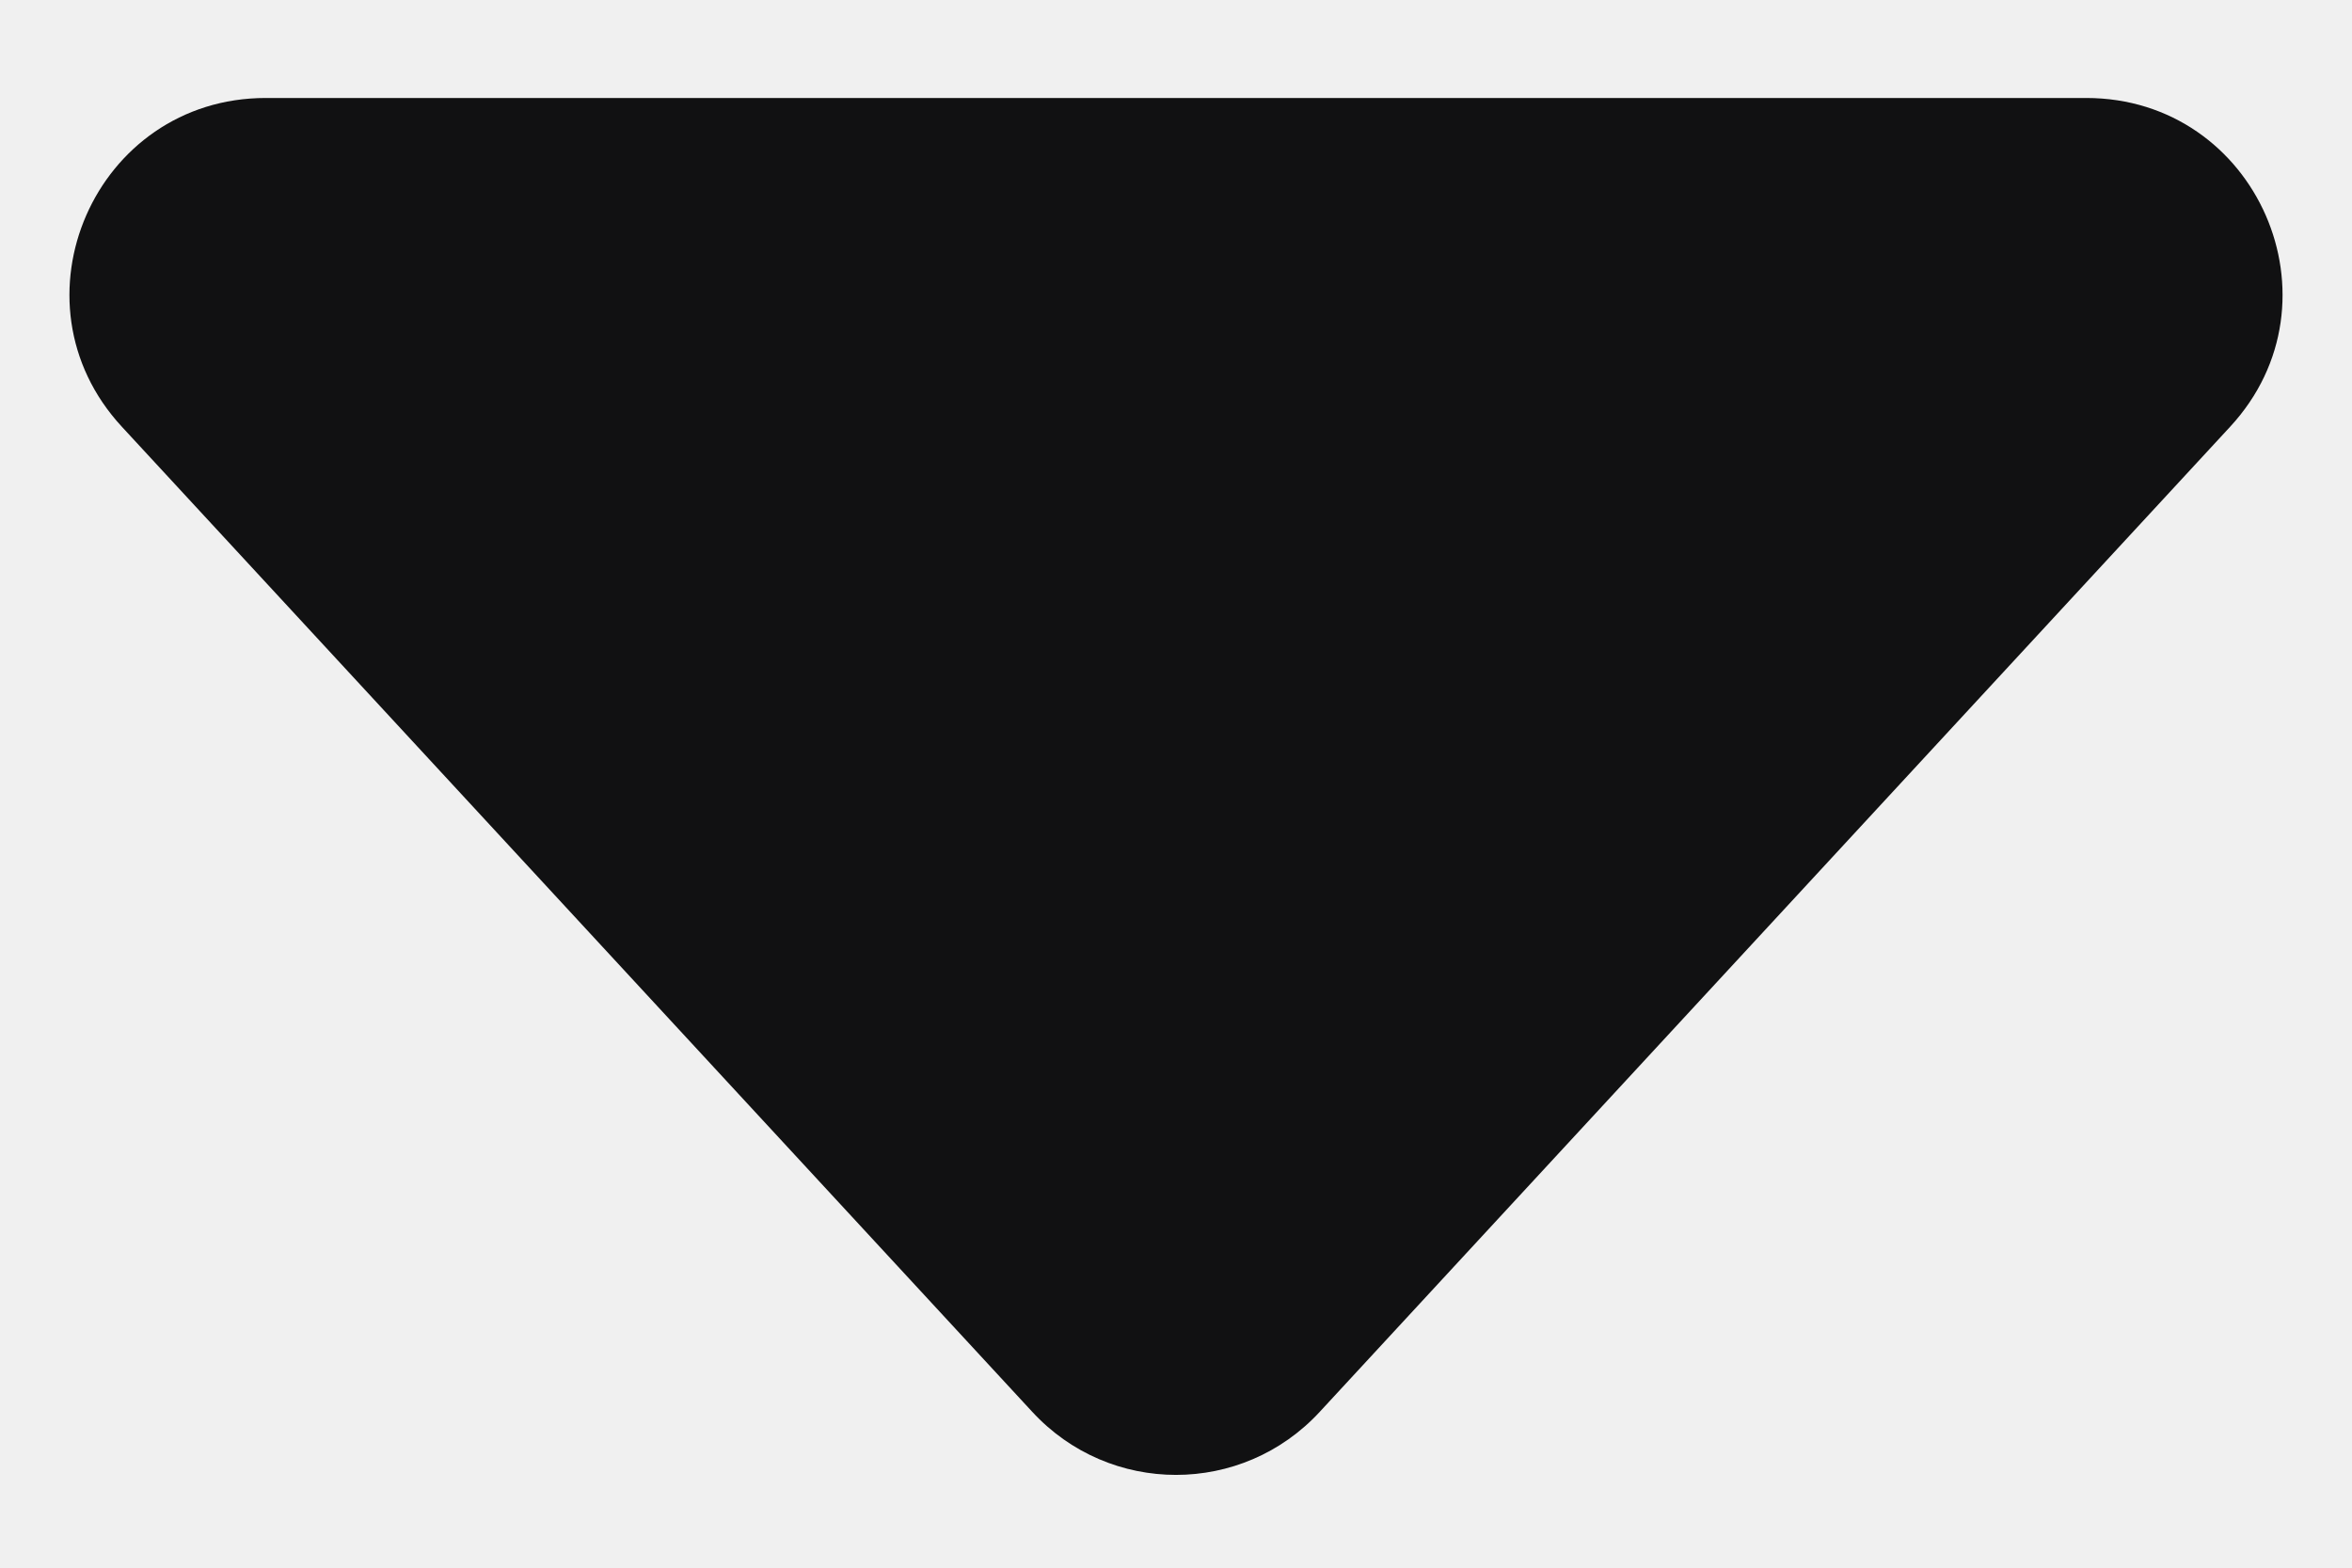
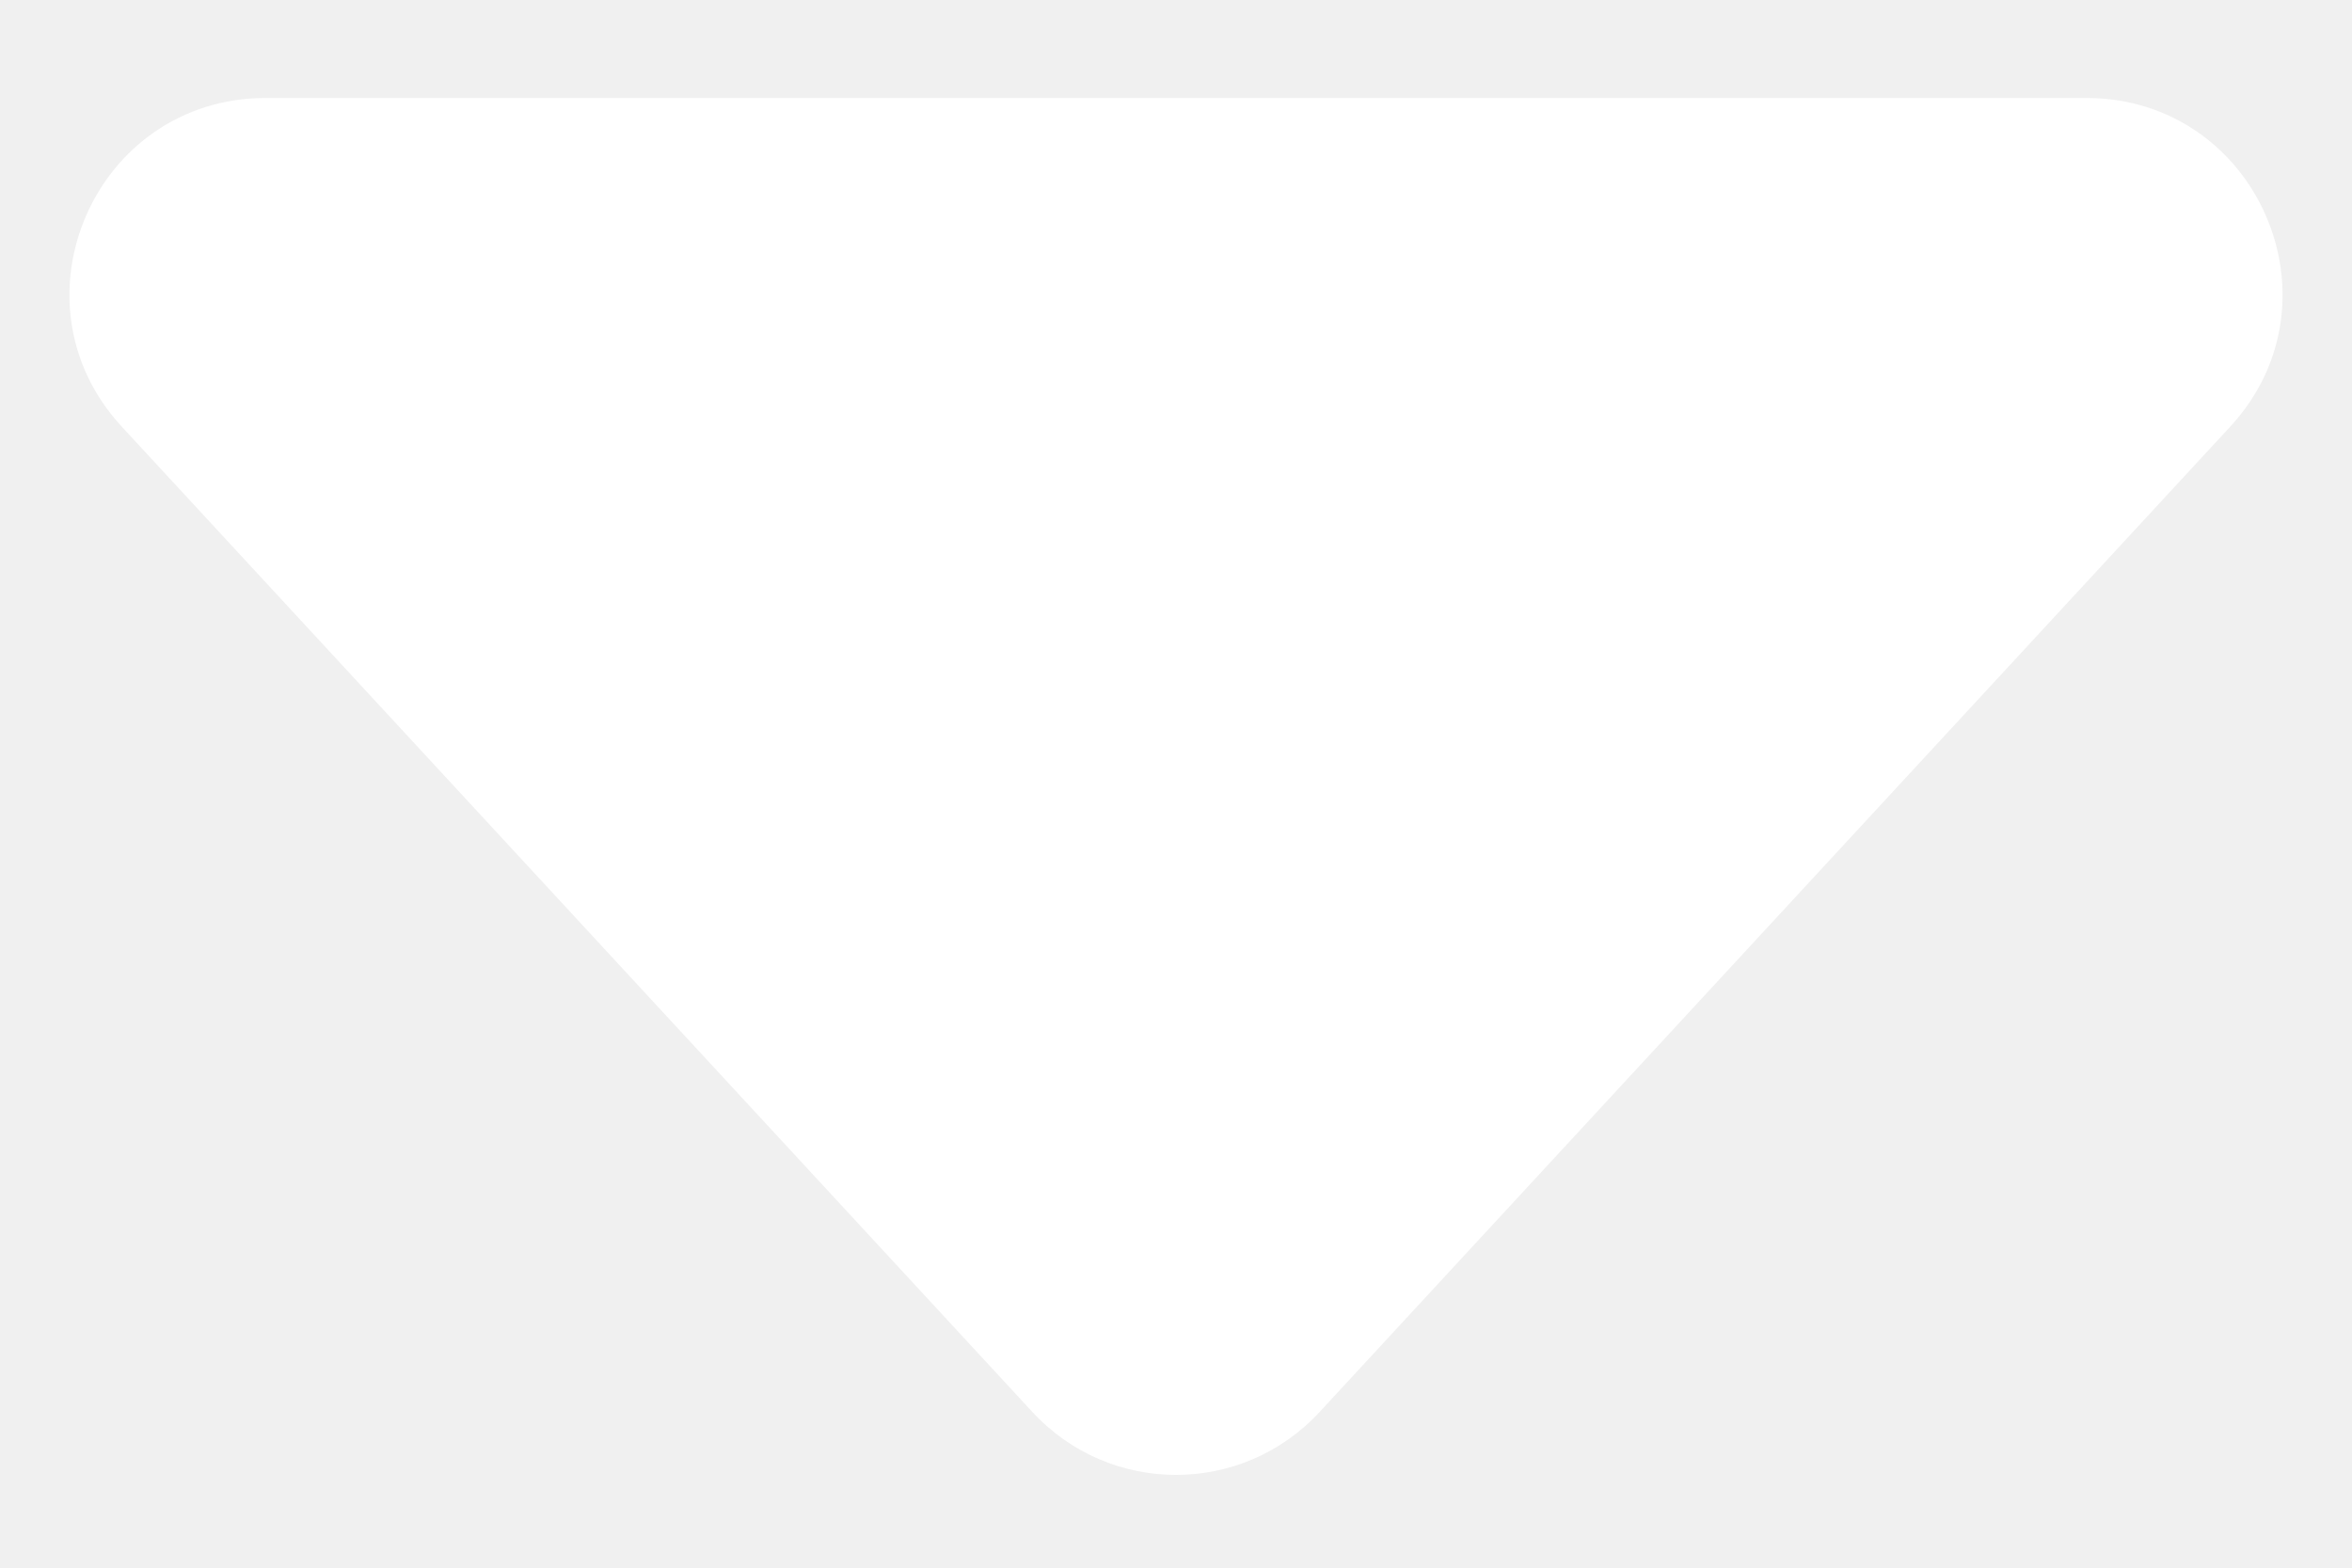
<svg xmlns="http://www.w3.org/2000/svg" width="6" height="4" viewBox="0 0 6 4" fill="none">
-   <path d="M3.367 3.602C3.169 3.817 2.831 3.817 2.633 3.602L0.311 1.089C0.015 0.769 0.242 0.25 0.678 0.25L5.322 0.25C5.758 0.25 5.985 0.769 5.689 1.089L3.367 3.602Z" fill="#111112" />
+   <path d="M3.367 3.602C3.169 3.817 2.831 3.817 2.633 3.602L0.311 1.089C0.015 0.769 0.242 0.25 0.678 0.25L5.322 0.25C5.758 0.25 5.985 0.769 5.689 1.089L3.367 3.602Z" fill="#ffffff" />
</svg>
